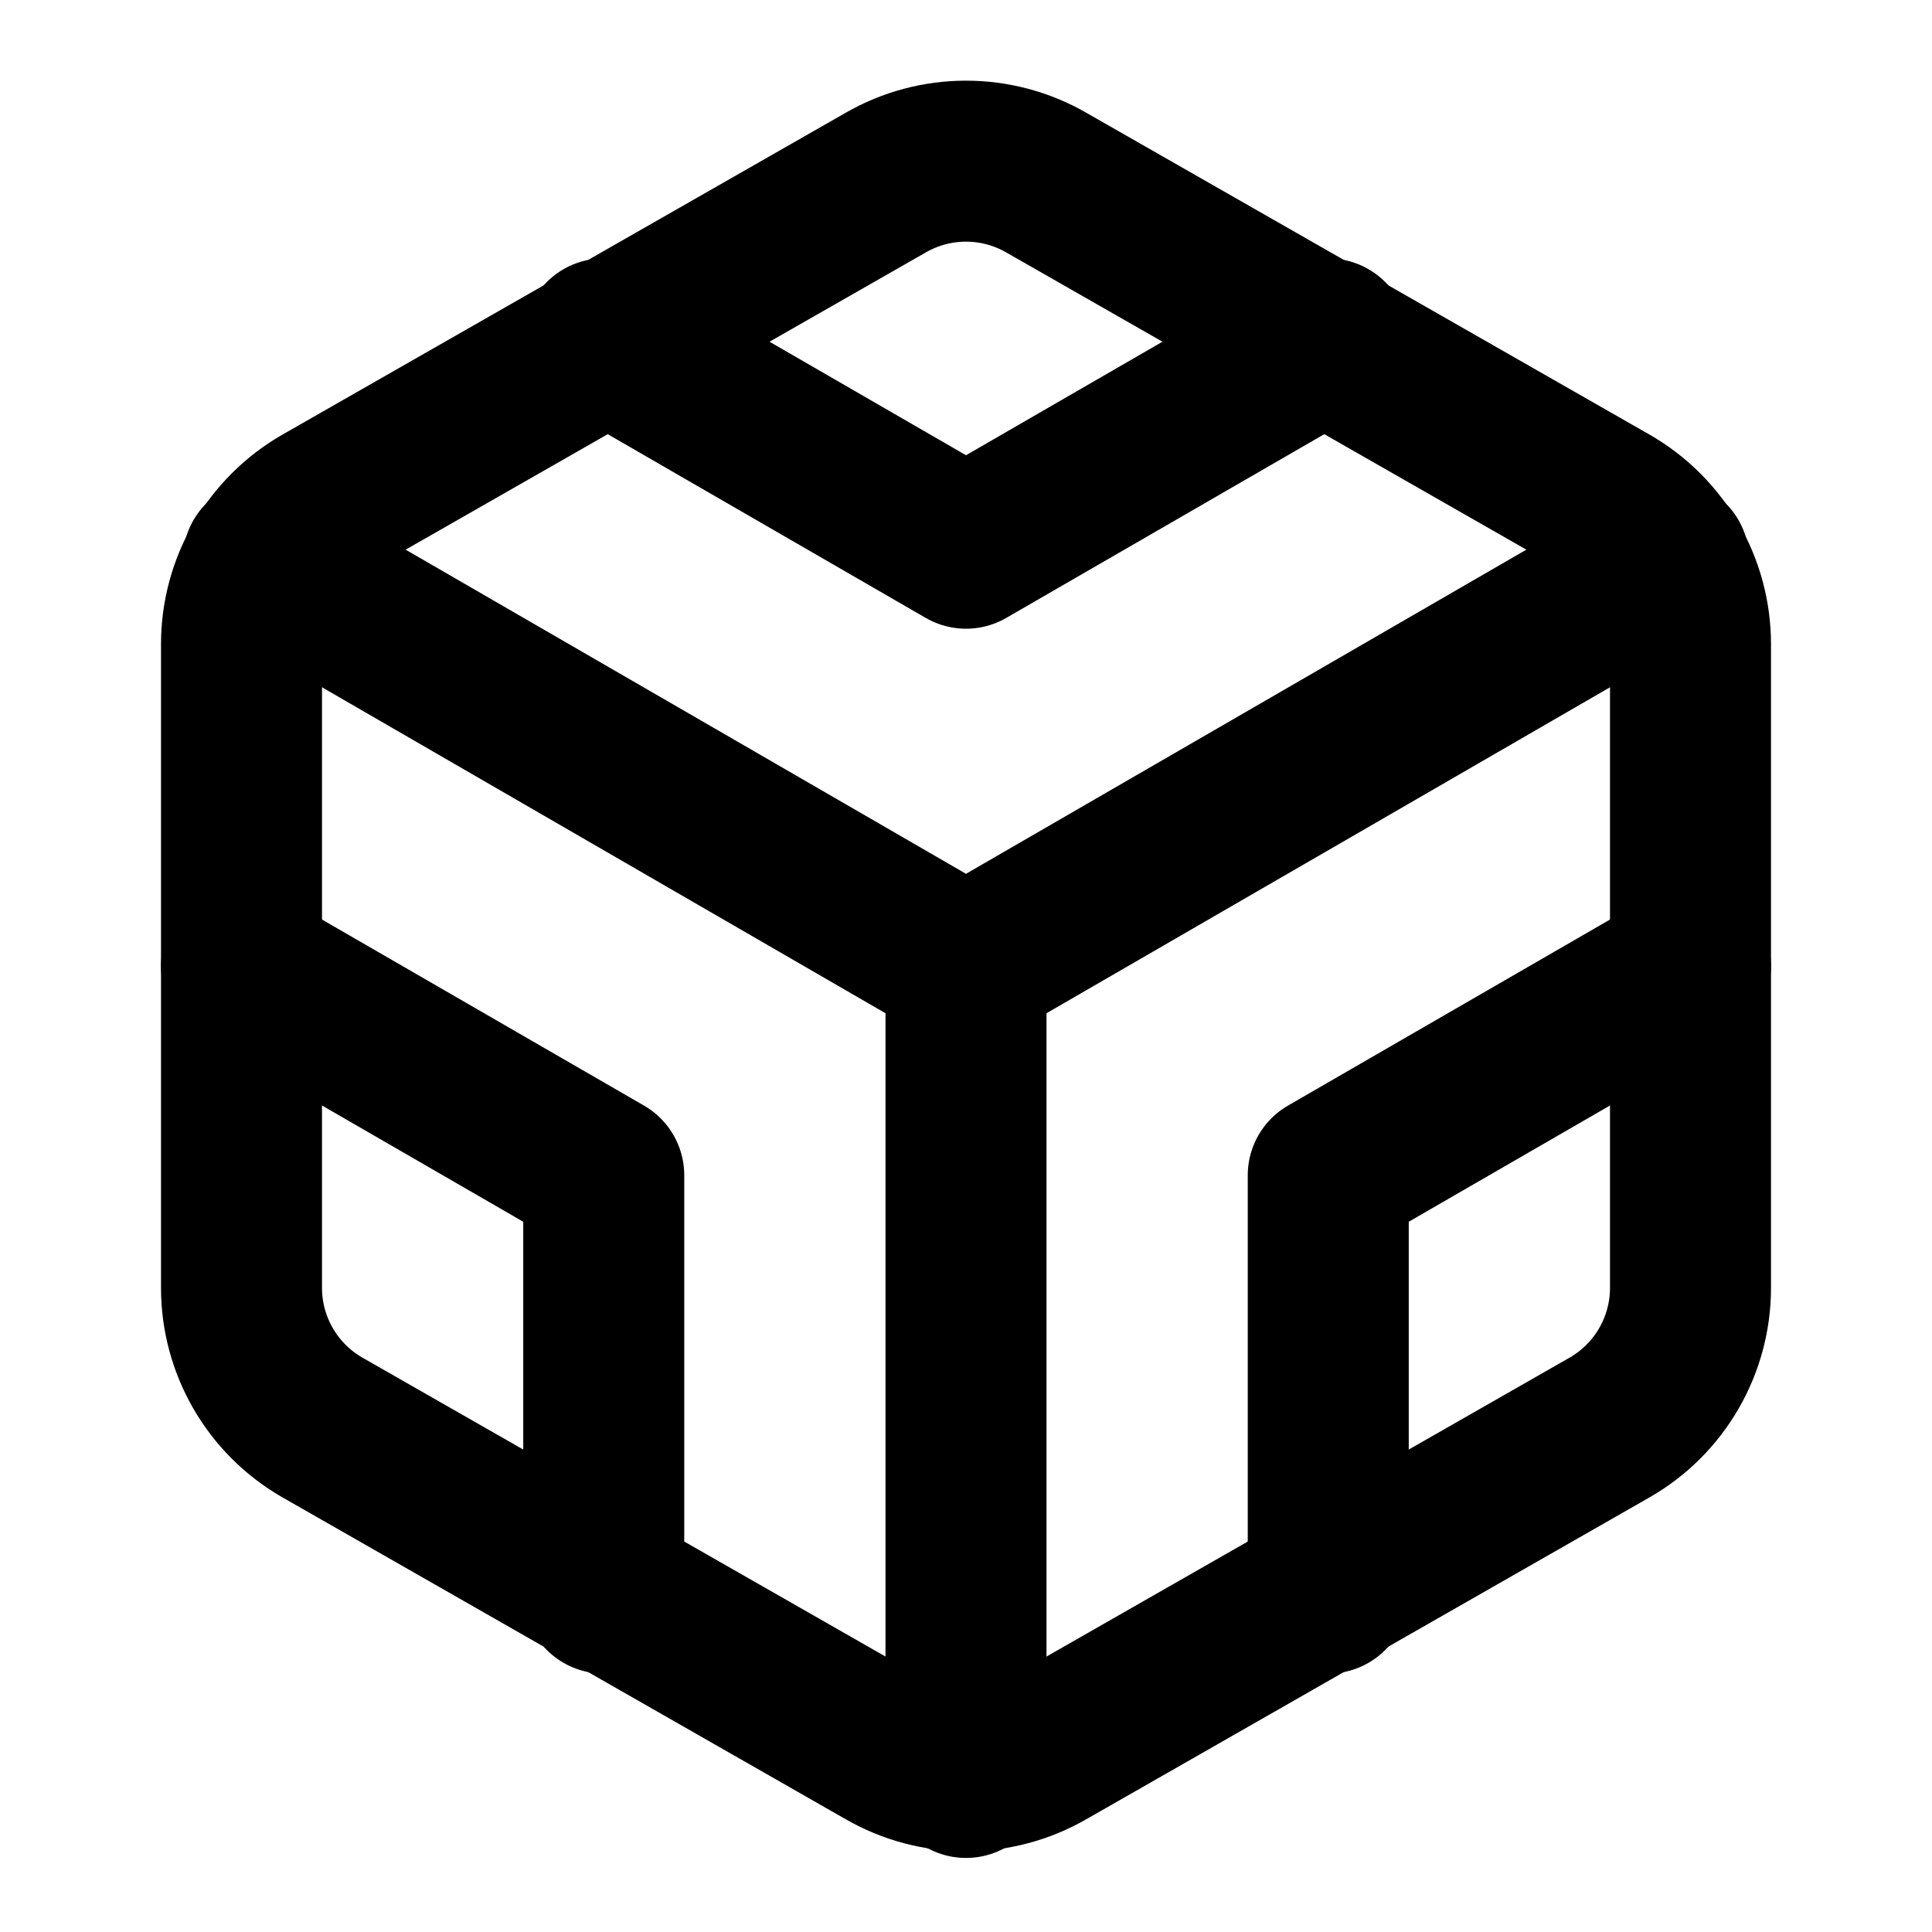
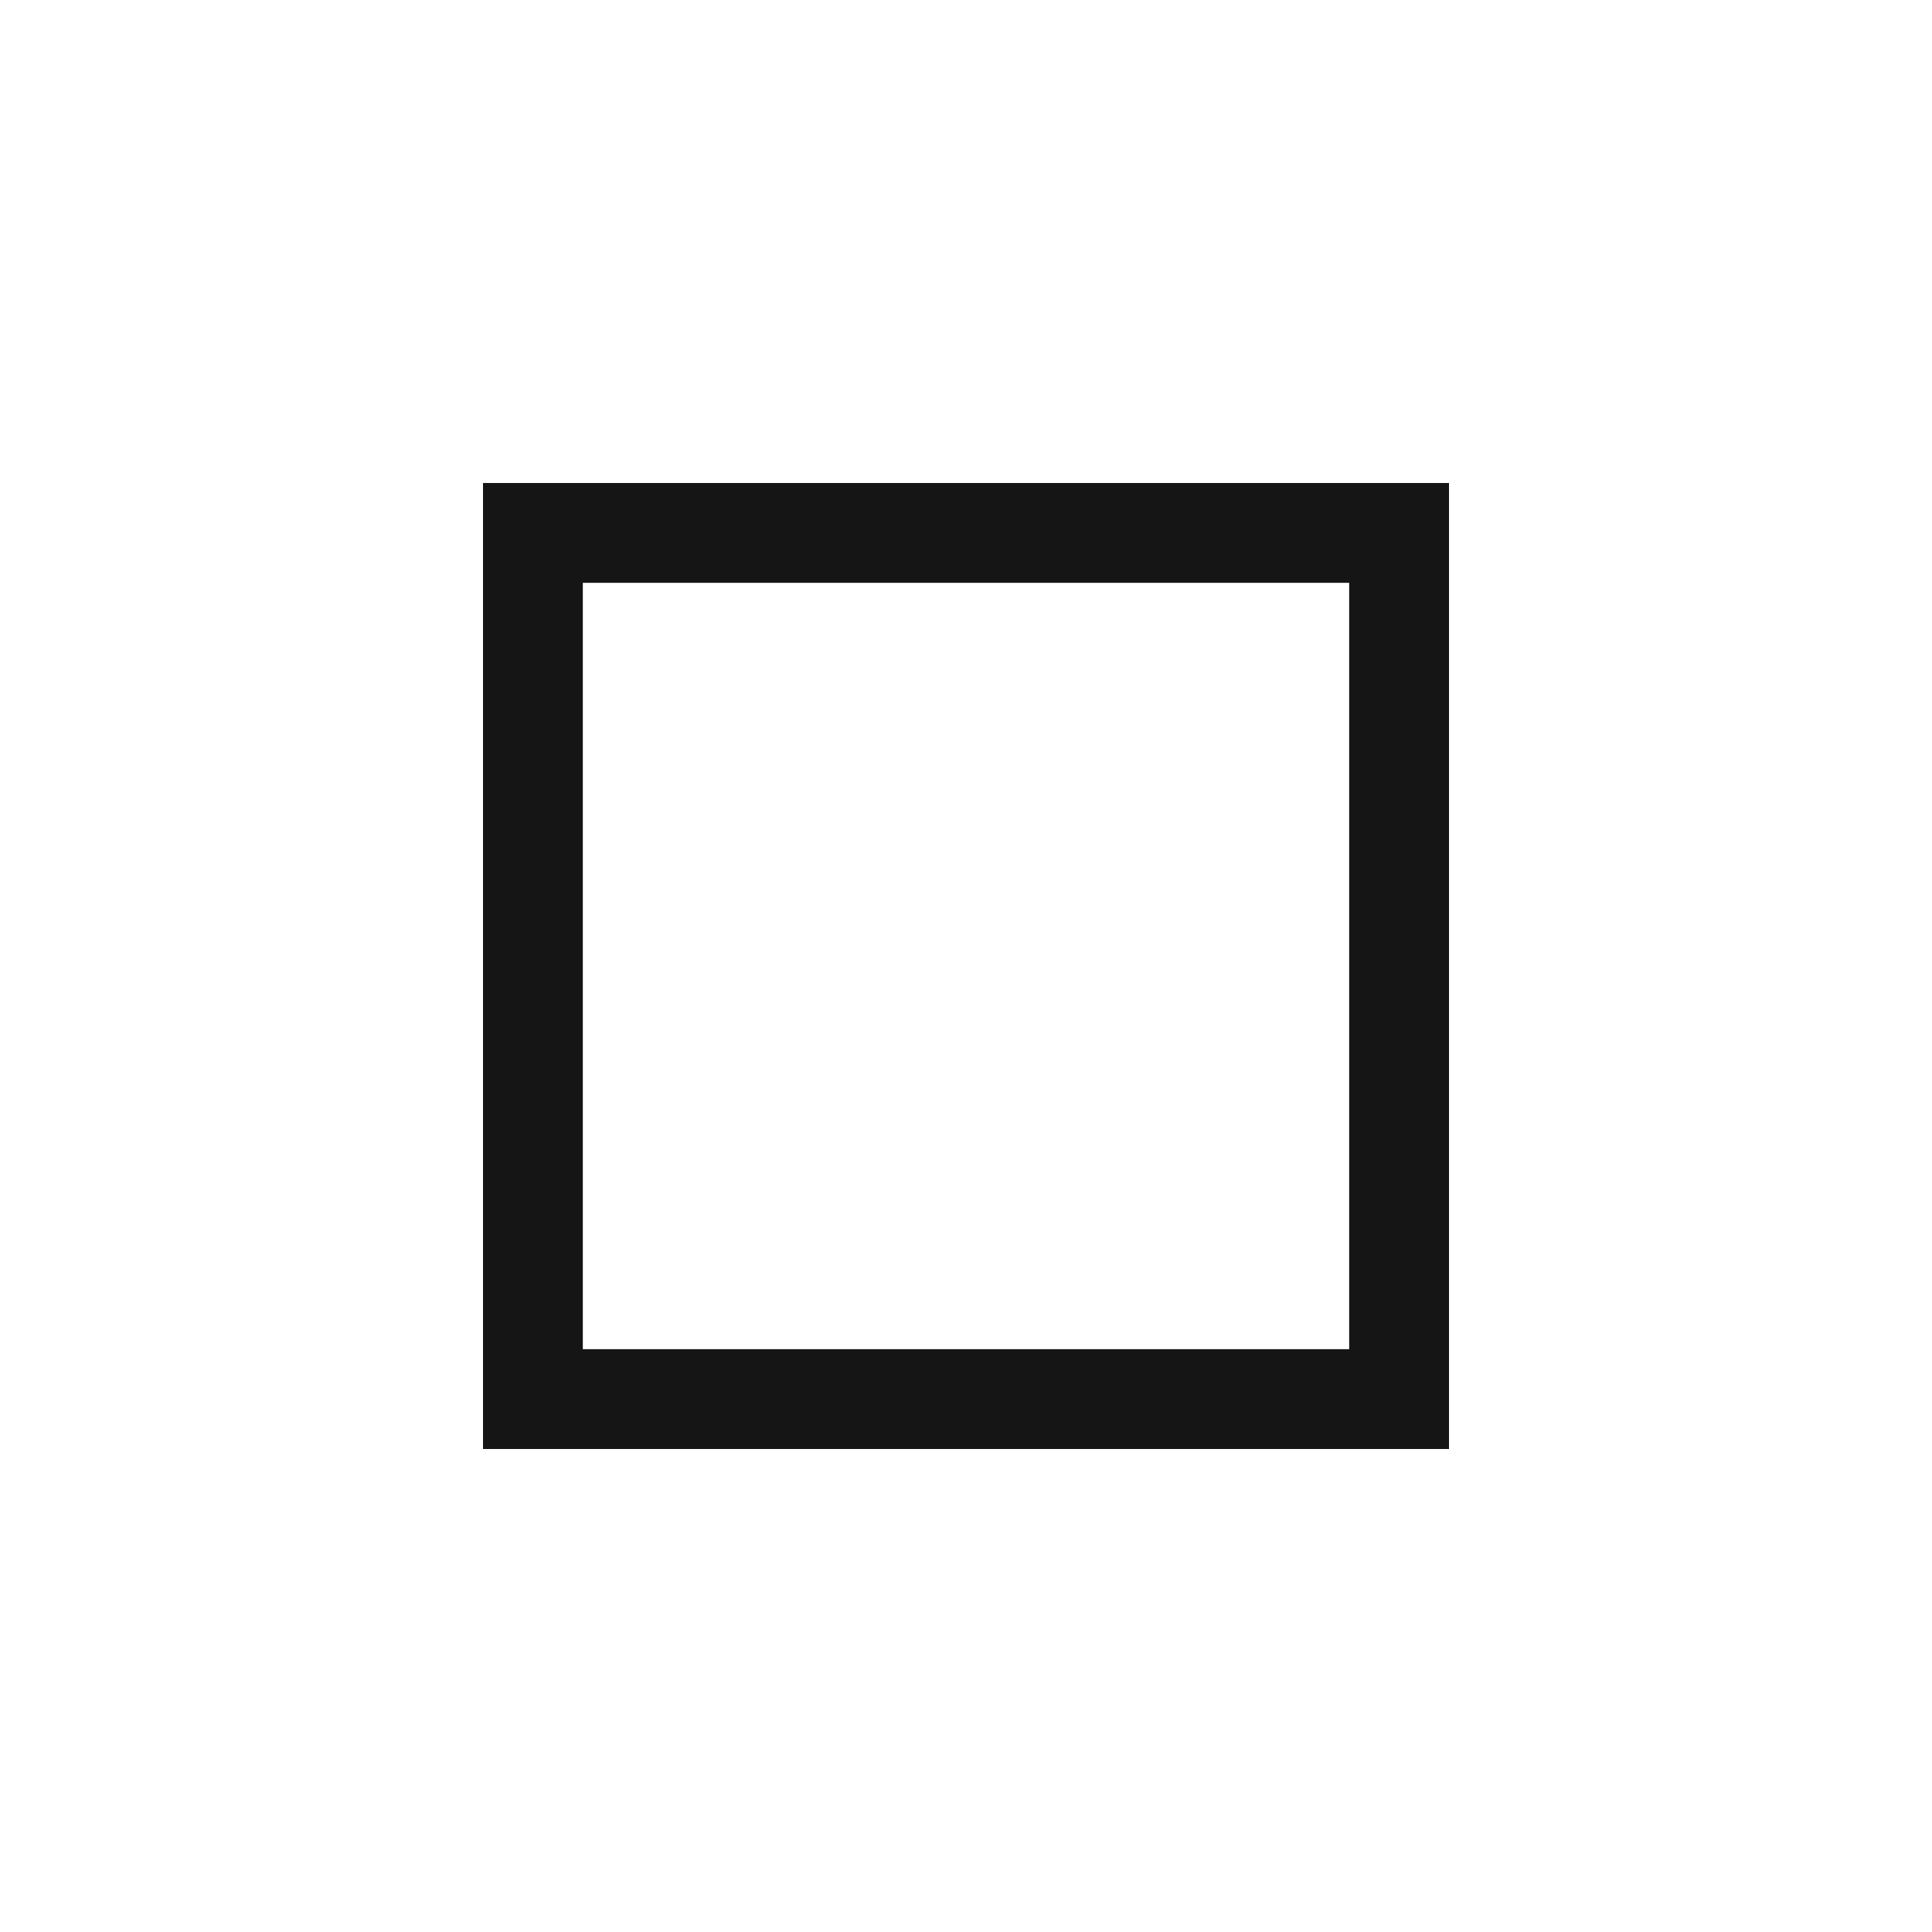
- <svg xmlns="http://www.w3.org/2000/svg" fill="none" stroke="#000" stroke-linecap="round" stroke-linejoin="round" stroke-width="2" viewBox="0 0 24 24">
-   <path d="M21 16V8a2 2 0 0 0-1-1.73l-7-4a2 2 0 0 0-2 0l-7 4A2 2 0 0 0 3 8v8a2 2 0 0 0 1 1.73l7 4a2 2 0 0 0 2 0l7-4A2 2 0 0 0 21 16z" />
-   <path d="m7.5 4.21 4.5 2.6 4.5-2.6M7.5 19.79V14.6L3 12M21 12l-4.5 2.6v5.19M3.27 6.96 12 12.01l8.73-5.05M12 22.08V12" />
+ <svg xmlns="http://www.w3.org/2000/svg" fill="none" viewBox="0 0 600 600">
+   <path fill="#151515" fill-rule="evenodd" d="M150 150h300v300H150V150Zm269 31v238H181V181h238Z" clip-rule="evenodd" />
</svg>
